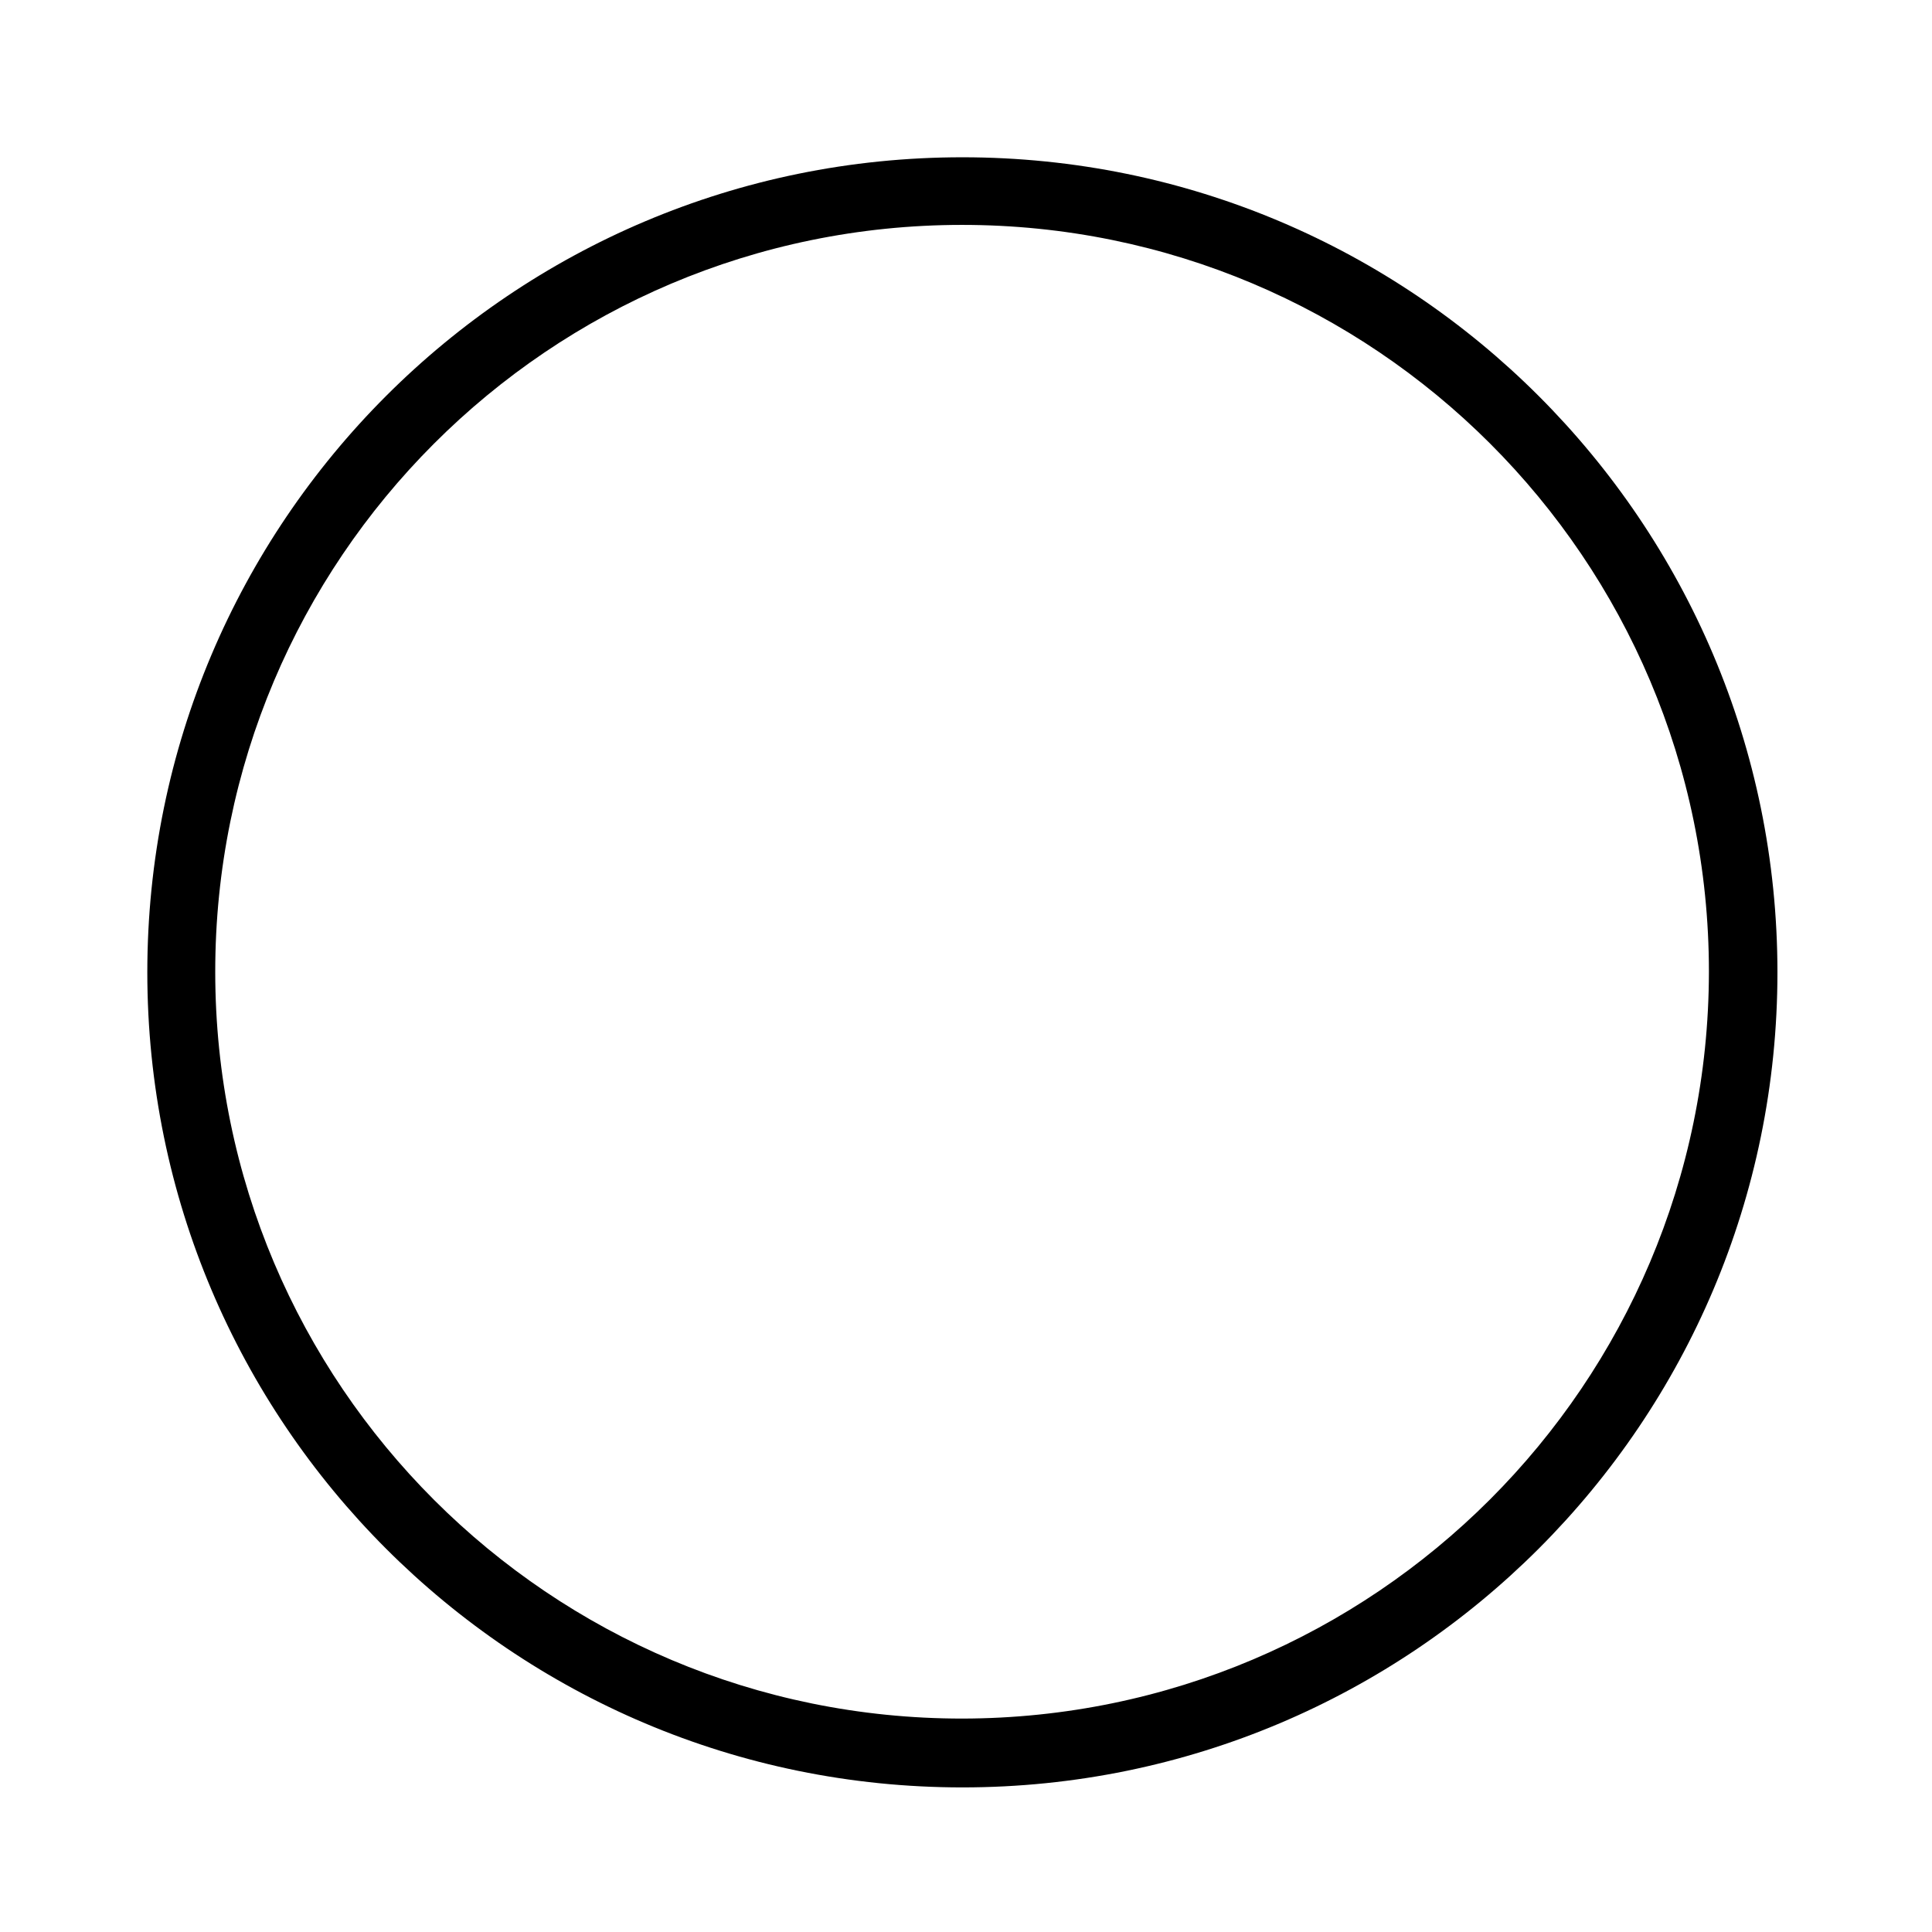
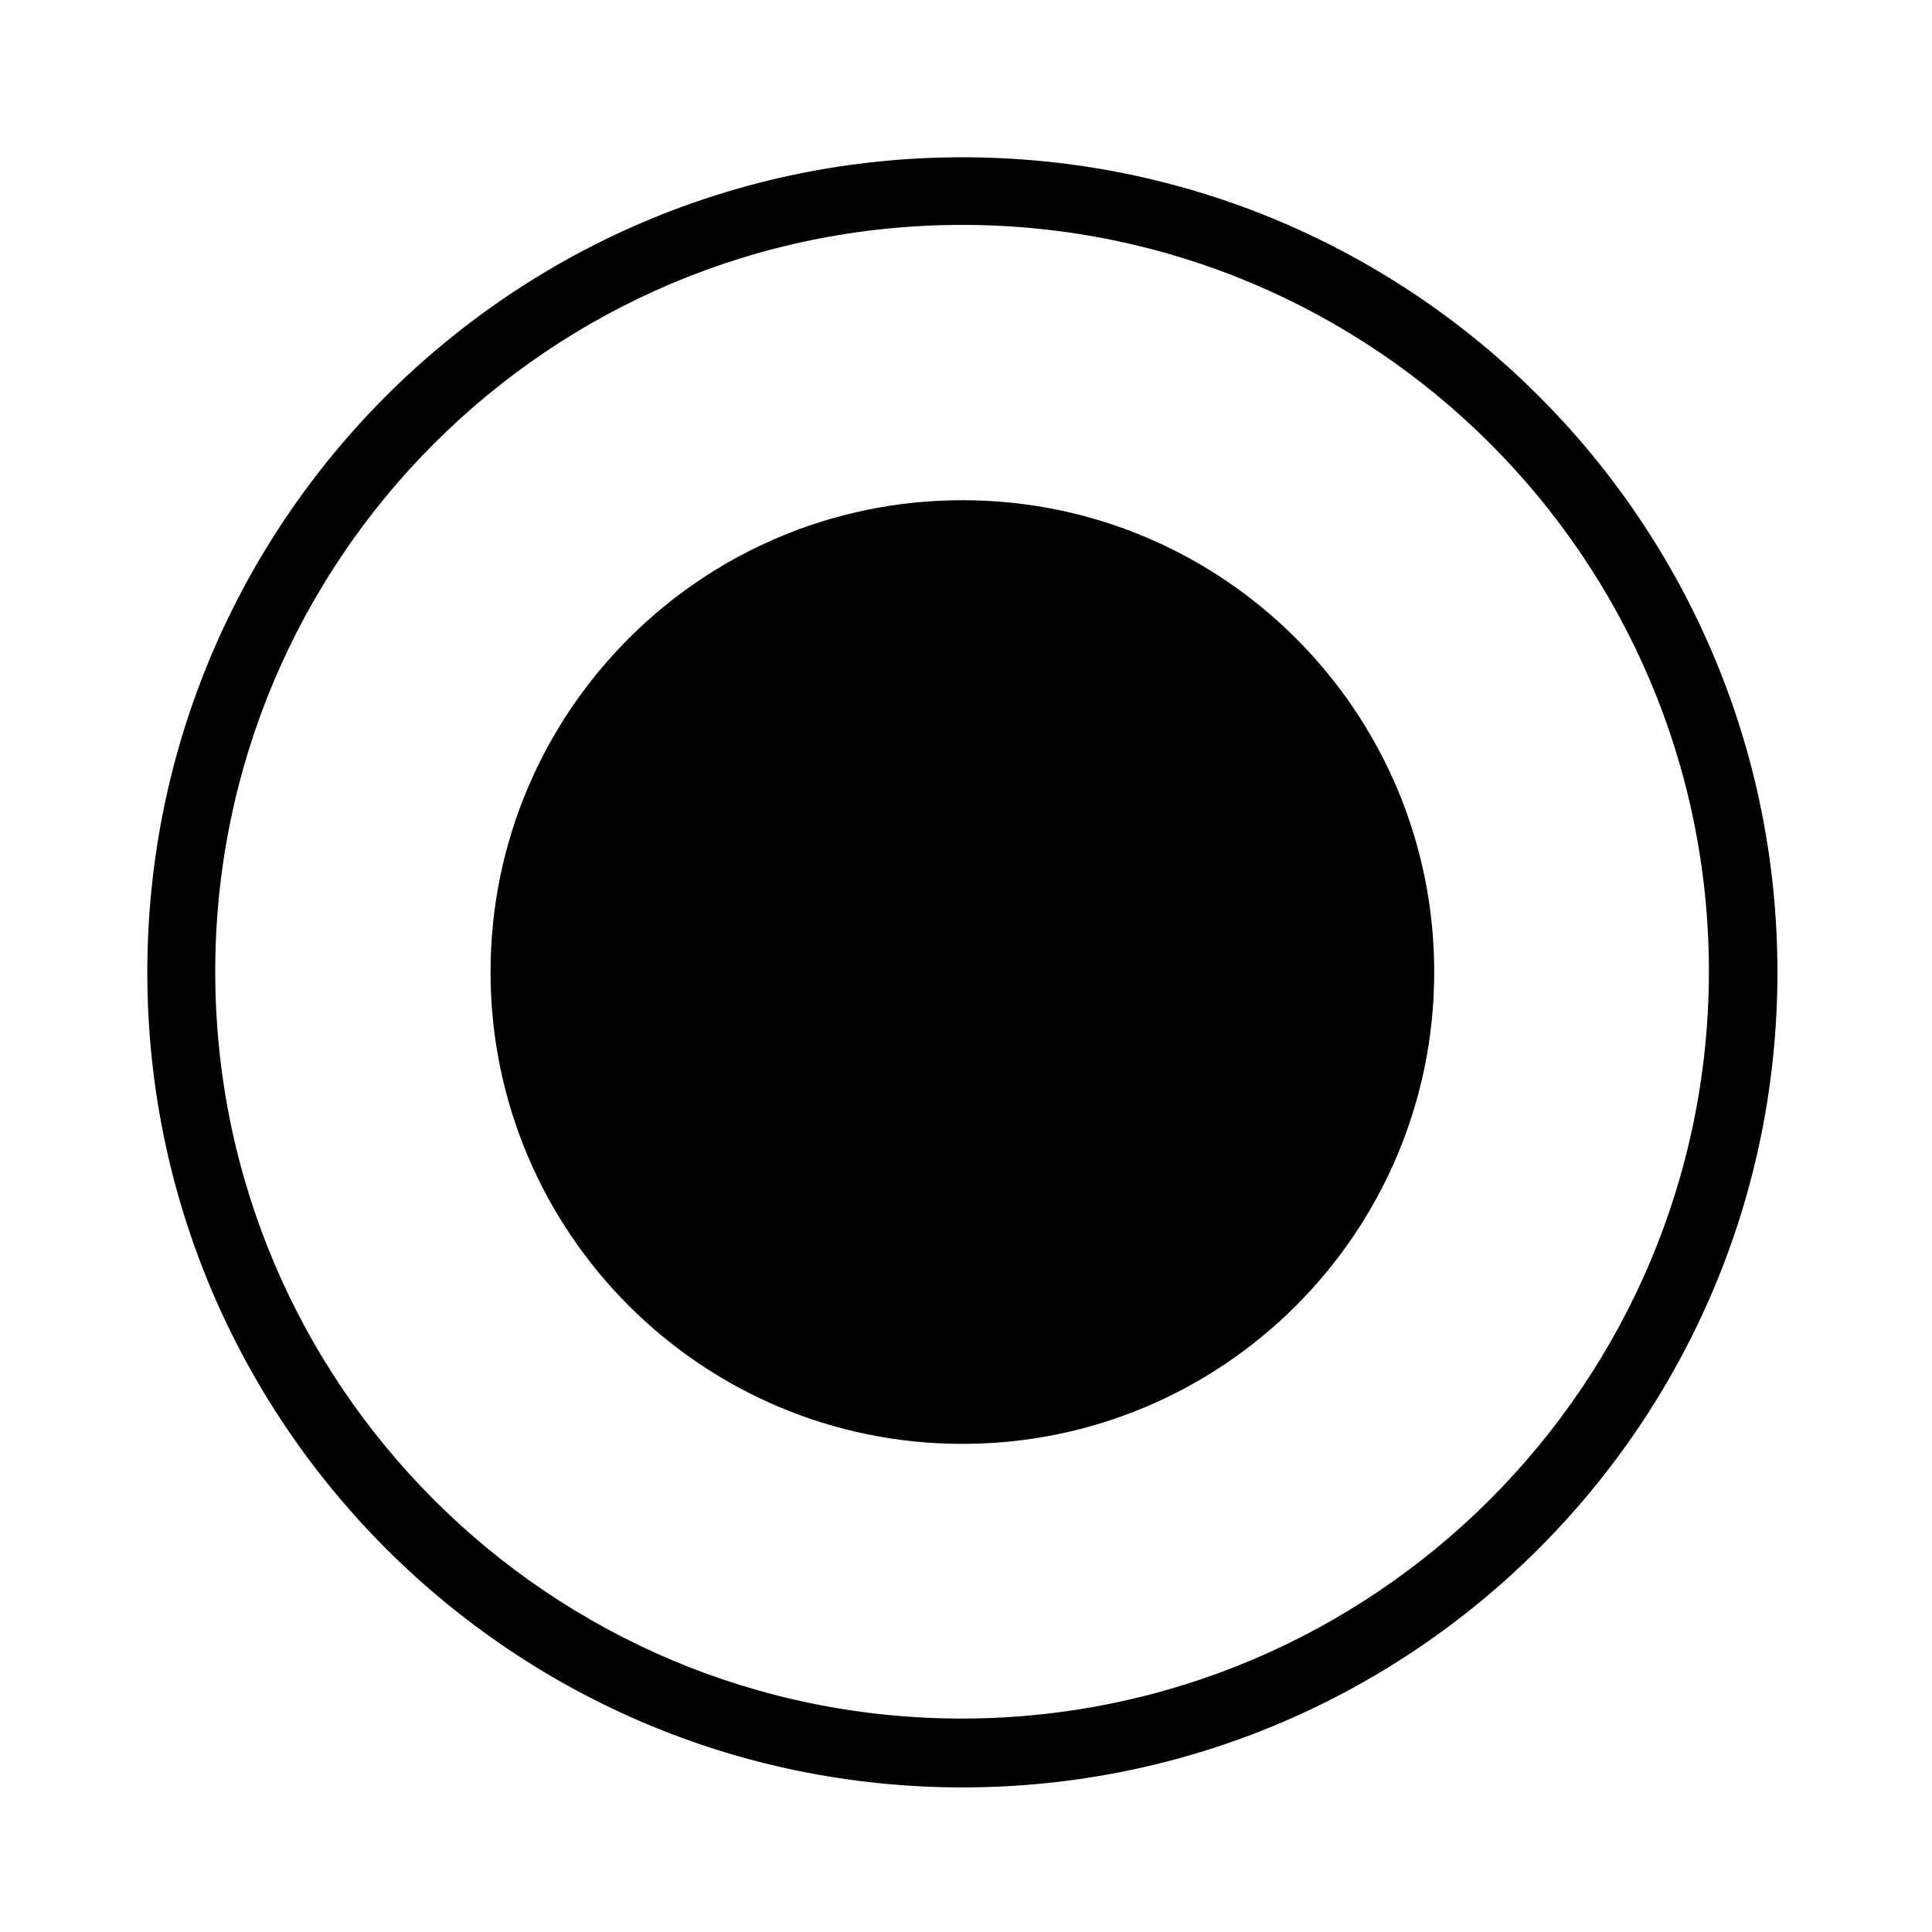
<svg xmlns="http://www.w3.org/2000/svg" version="1.1" id="Layer_1" x="0px" y="0px" width="64px" height="64px" viewBox="0 0 64 64" enable-background="new 0 0 64 64" xml:space="preserve">
  <path d="M31.88,5.21c-14.912,0-27,12.088-27,27c0,14.911,12.088,27,27,27c14.911,0,27-12.089,27-27l0,0  C58.88,17.298,46.791,5.21,31.88,5.21z M31.88,56.93C18.216,56.936,7.136,45.863,7.13,32.2C7.125,18.537,18.196,7.456,31.86,7.45  c13.664-0.006,24.745,11.066,24.75,24.73c0,0.006,0,0.013,0,0.02C56.588,45.849,45.529,56.908,31.88,56.93z" />
+   <circle cx="31.88" cy="32.2" r="15.63" />
</svg>
